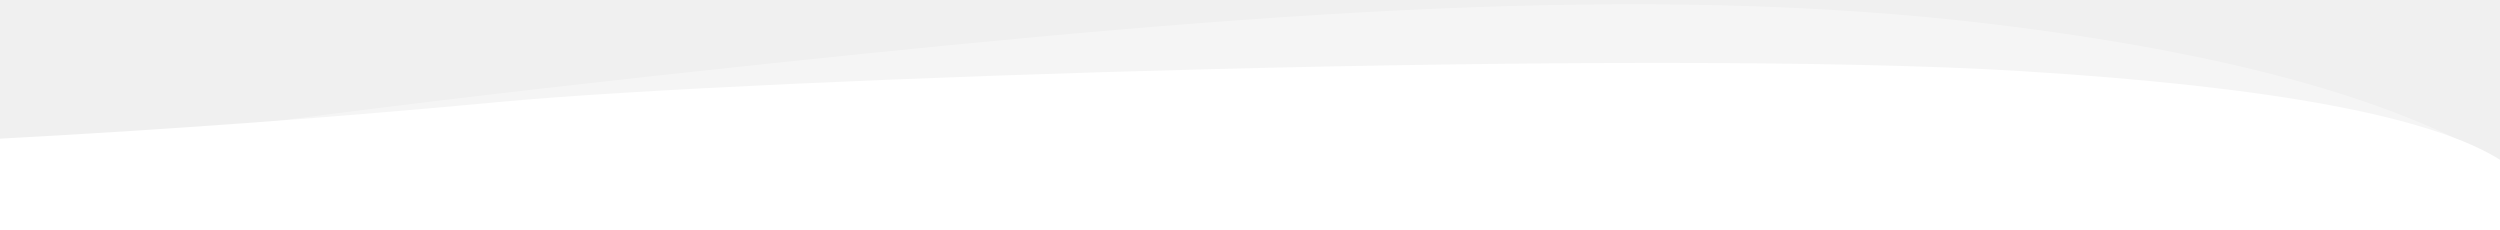
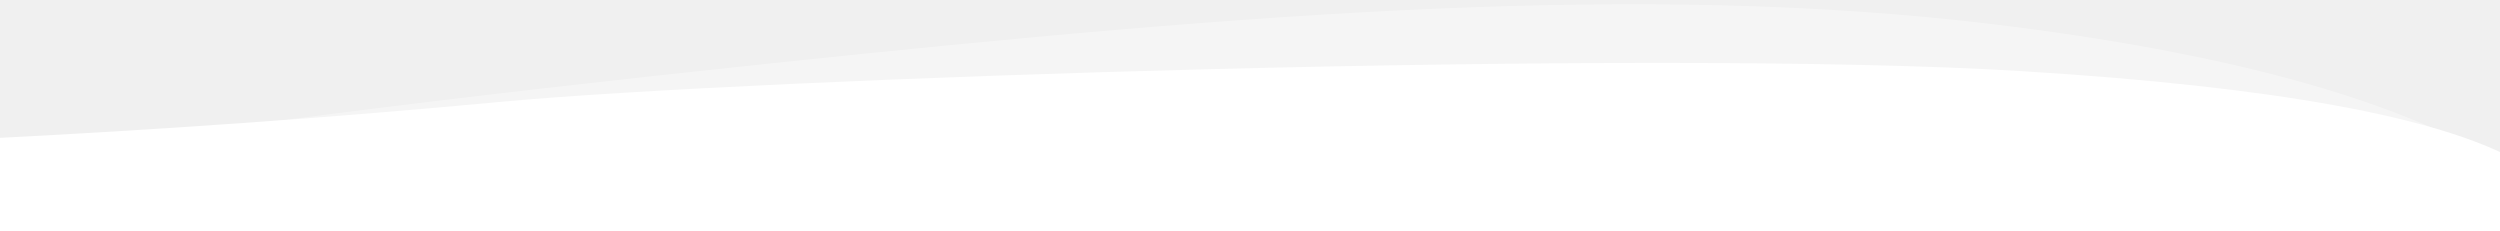
- <svg xmlns="http://www.w3.org/2000/svg" width="1440px" height="132px" viewBox="0 0 1440 132" version="1.1">
+ <svg xmlns="http://www.w3.org/2000/svg" width="1440px" height="133px" viewBox="0 0 1440 133" version="1.1">
  <defs />
  <g id="divider-right" stroke="none" stroke-width="1" fill="none" fill-rule="evenodd">
    <path d="M655.474,-654 L692.791,-654 C730.127,-592.248 756.866,-494.627 773.007,-361.137 C797.219,-160.903 780.161,61.128 750.546,342.42 C730.803,529.948 711.91,678.474 693.867,788 L655.474,788 L655.474,-654 Z" id="Rectangle-3" fill="#FFFFFF" opacity="0.354" transform="translate(720, 67) scale(1, -1) rotate(90) translate(-720, -67) " />
-     <path d="M671.622,-636.378 L711.976,-636.378 C737.48,-596.555 754.686,-504.677 763.594,-360.745 C776.957,-144.848 759.481,371.781 745.959,516.162 C736.945,612.416 729.857,708.903 724.696,805.622 L671.622,805.622 L671.622,-636.378 Z" id="Rectangle-3" fill="#FFFFFF" transform="translate(720, 84.62164) scale(1, -1) rotate(90) translate(-720, -84.62164) " />
+     <path d="M666.622,-640.378 L716.976,-640.378 C742.48,-594.555 759.686,-499.677 768.594,-355.745 C781.957,-139.848 764.481,376.781 750.959,521.162 C741.945,617.416 734.857,716.903 729.696,819.622 L666.622,819.622 L666.622,-640.378 Z" id="Rectangle-3" fill="#FFFFFF" transform="translate(720, 89.62164) scale(1, -1) rotate(90) translate(-720, -89.62164) " />
  </g>
</svg>
